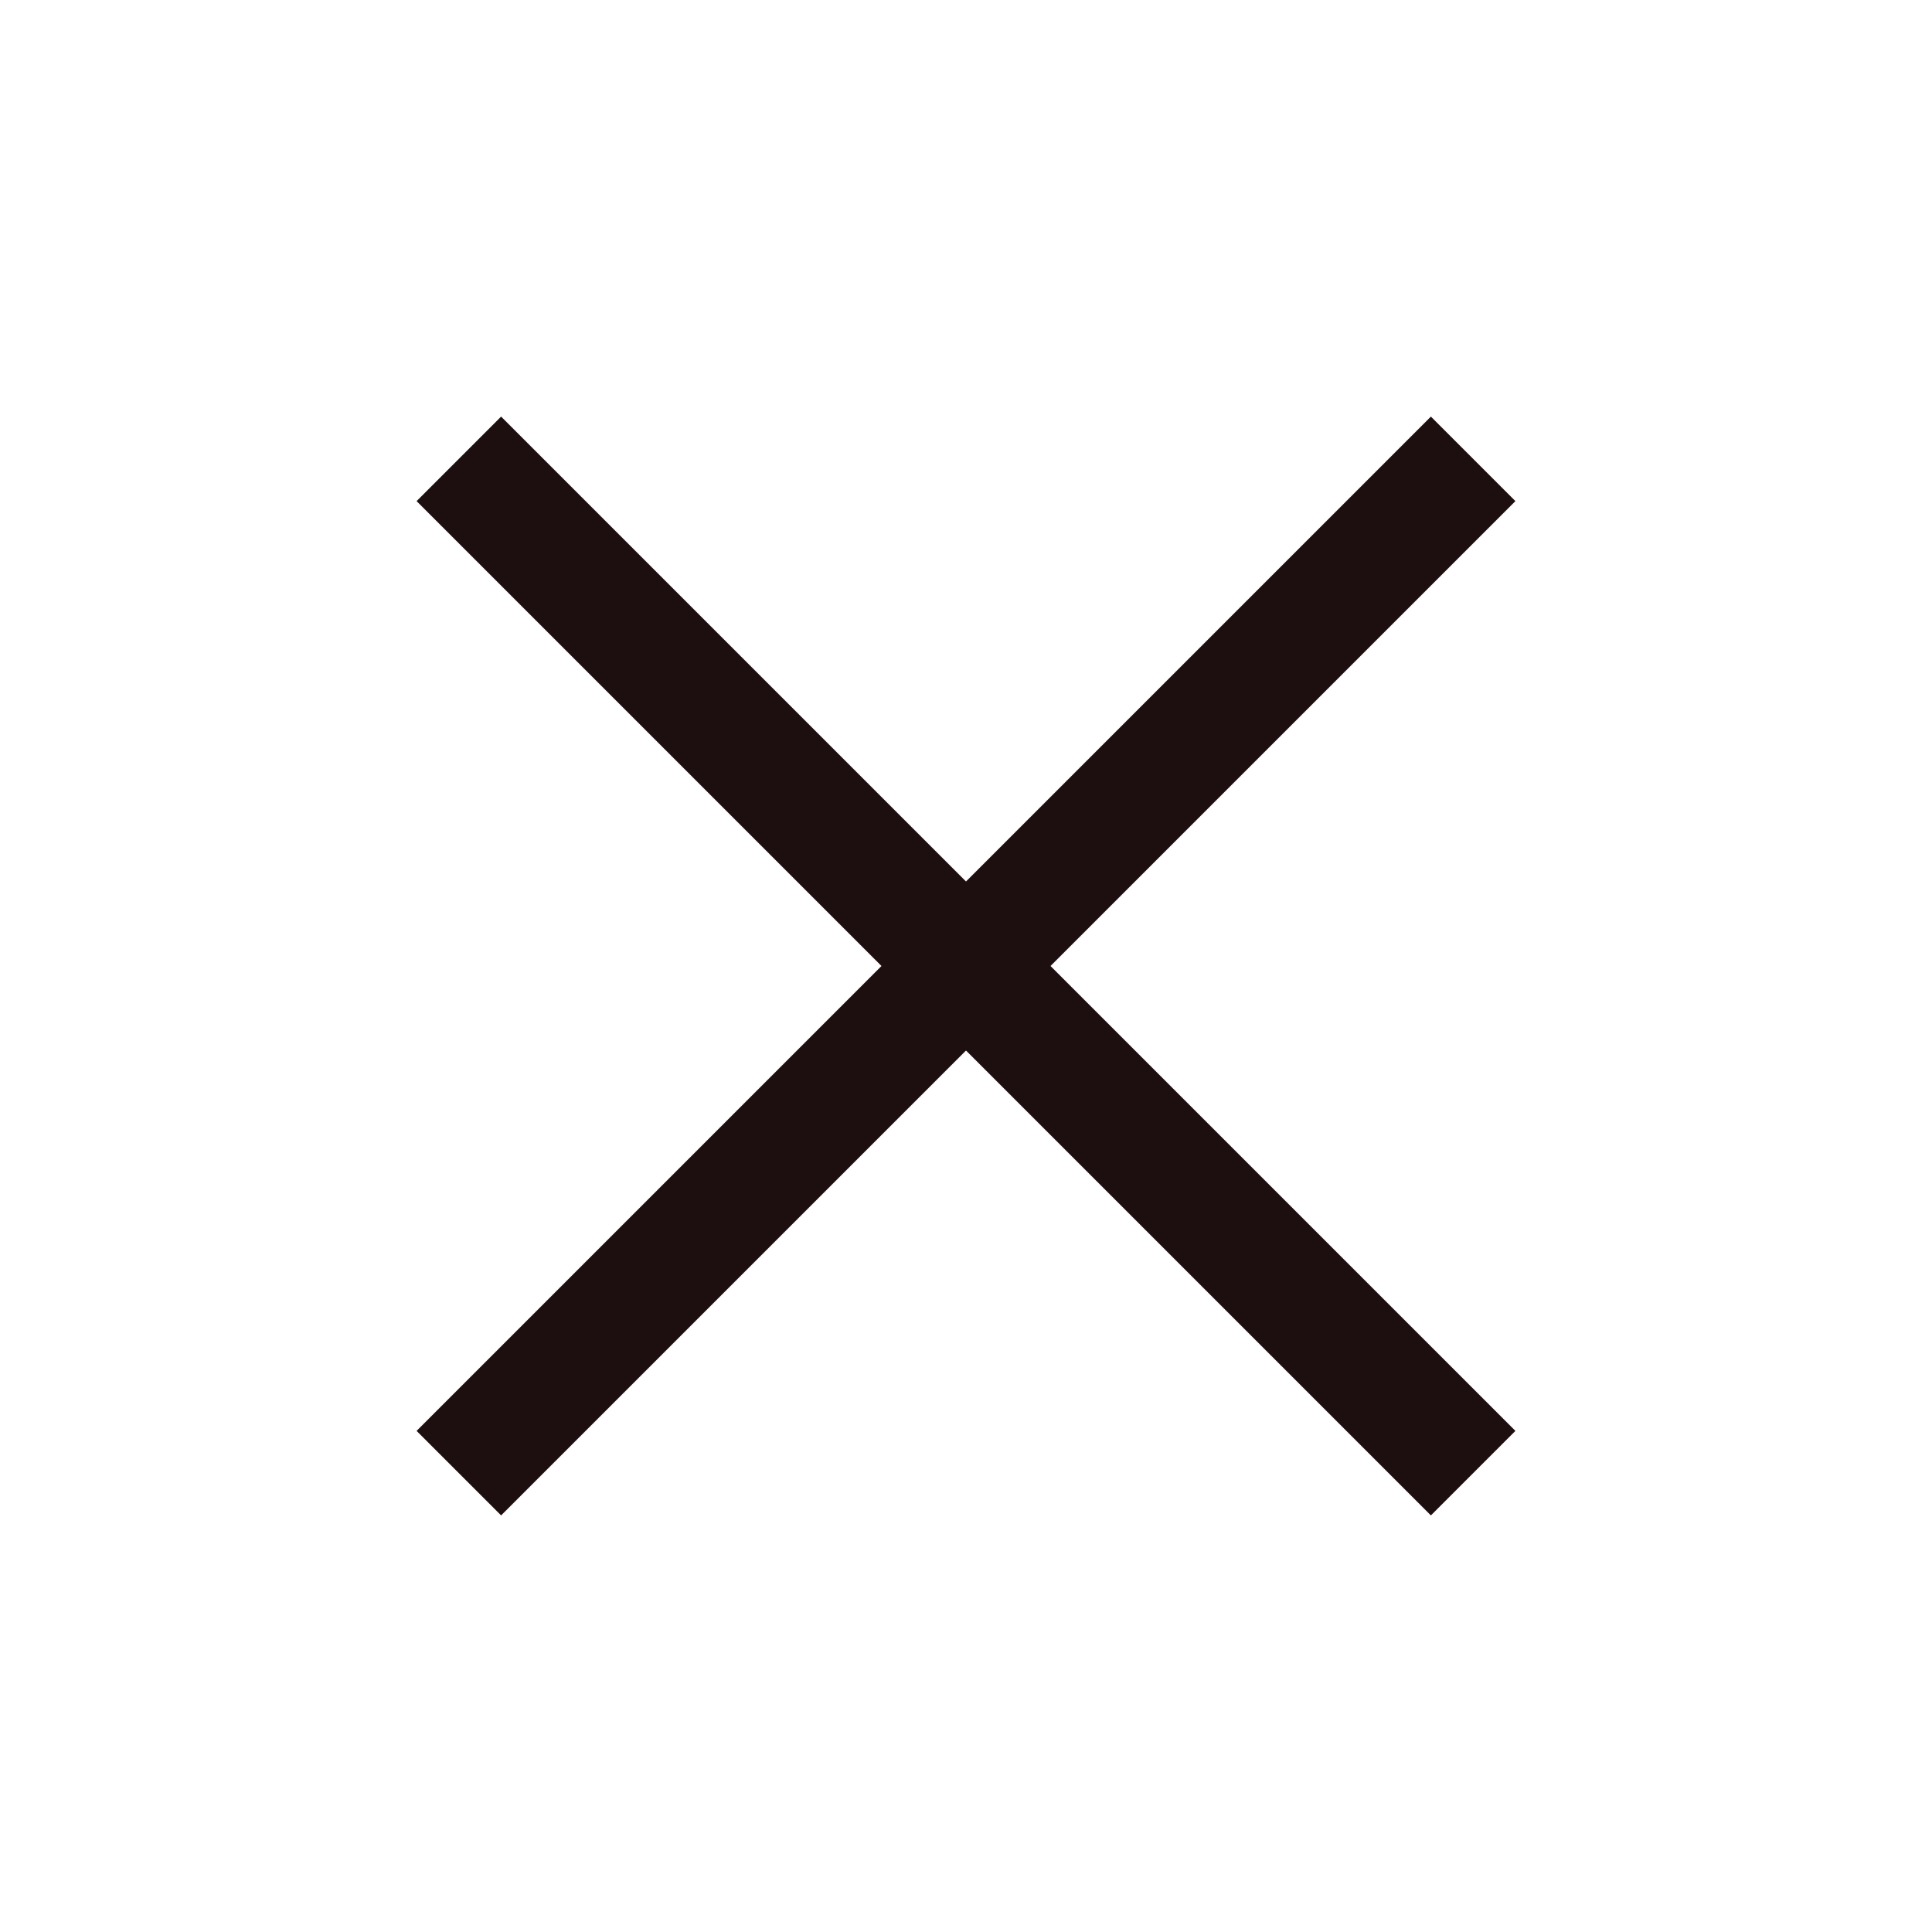
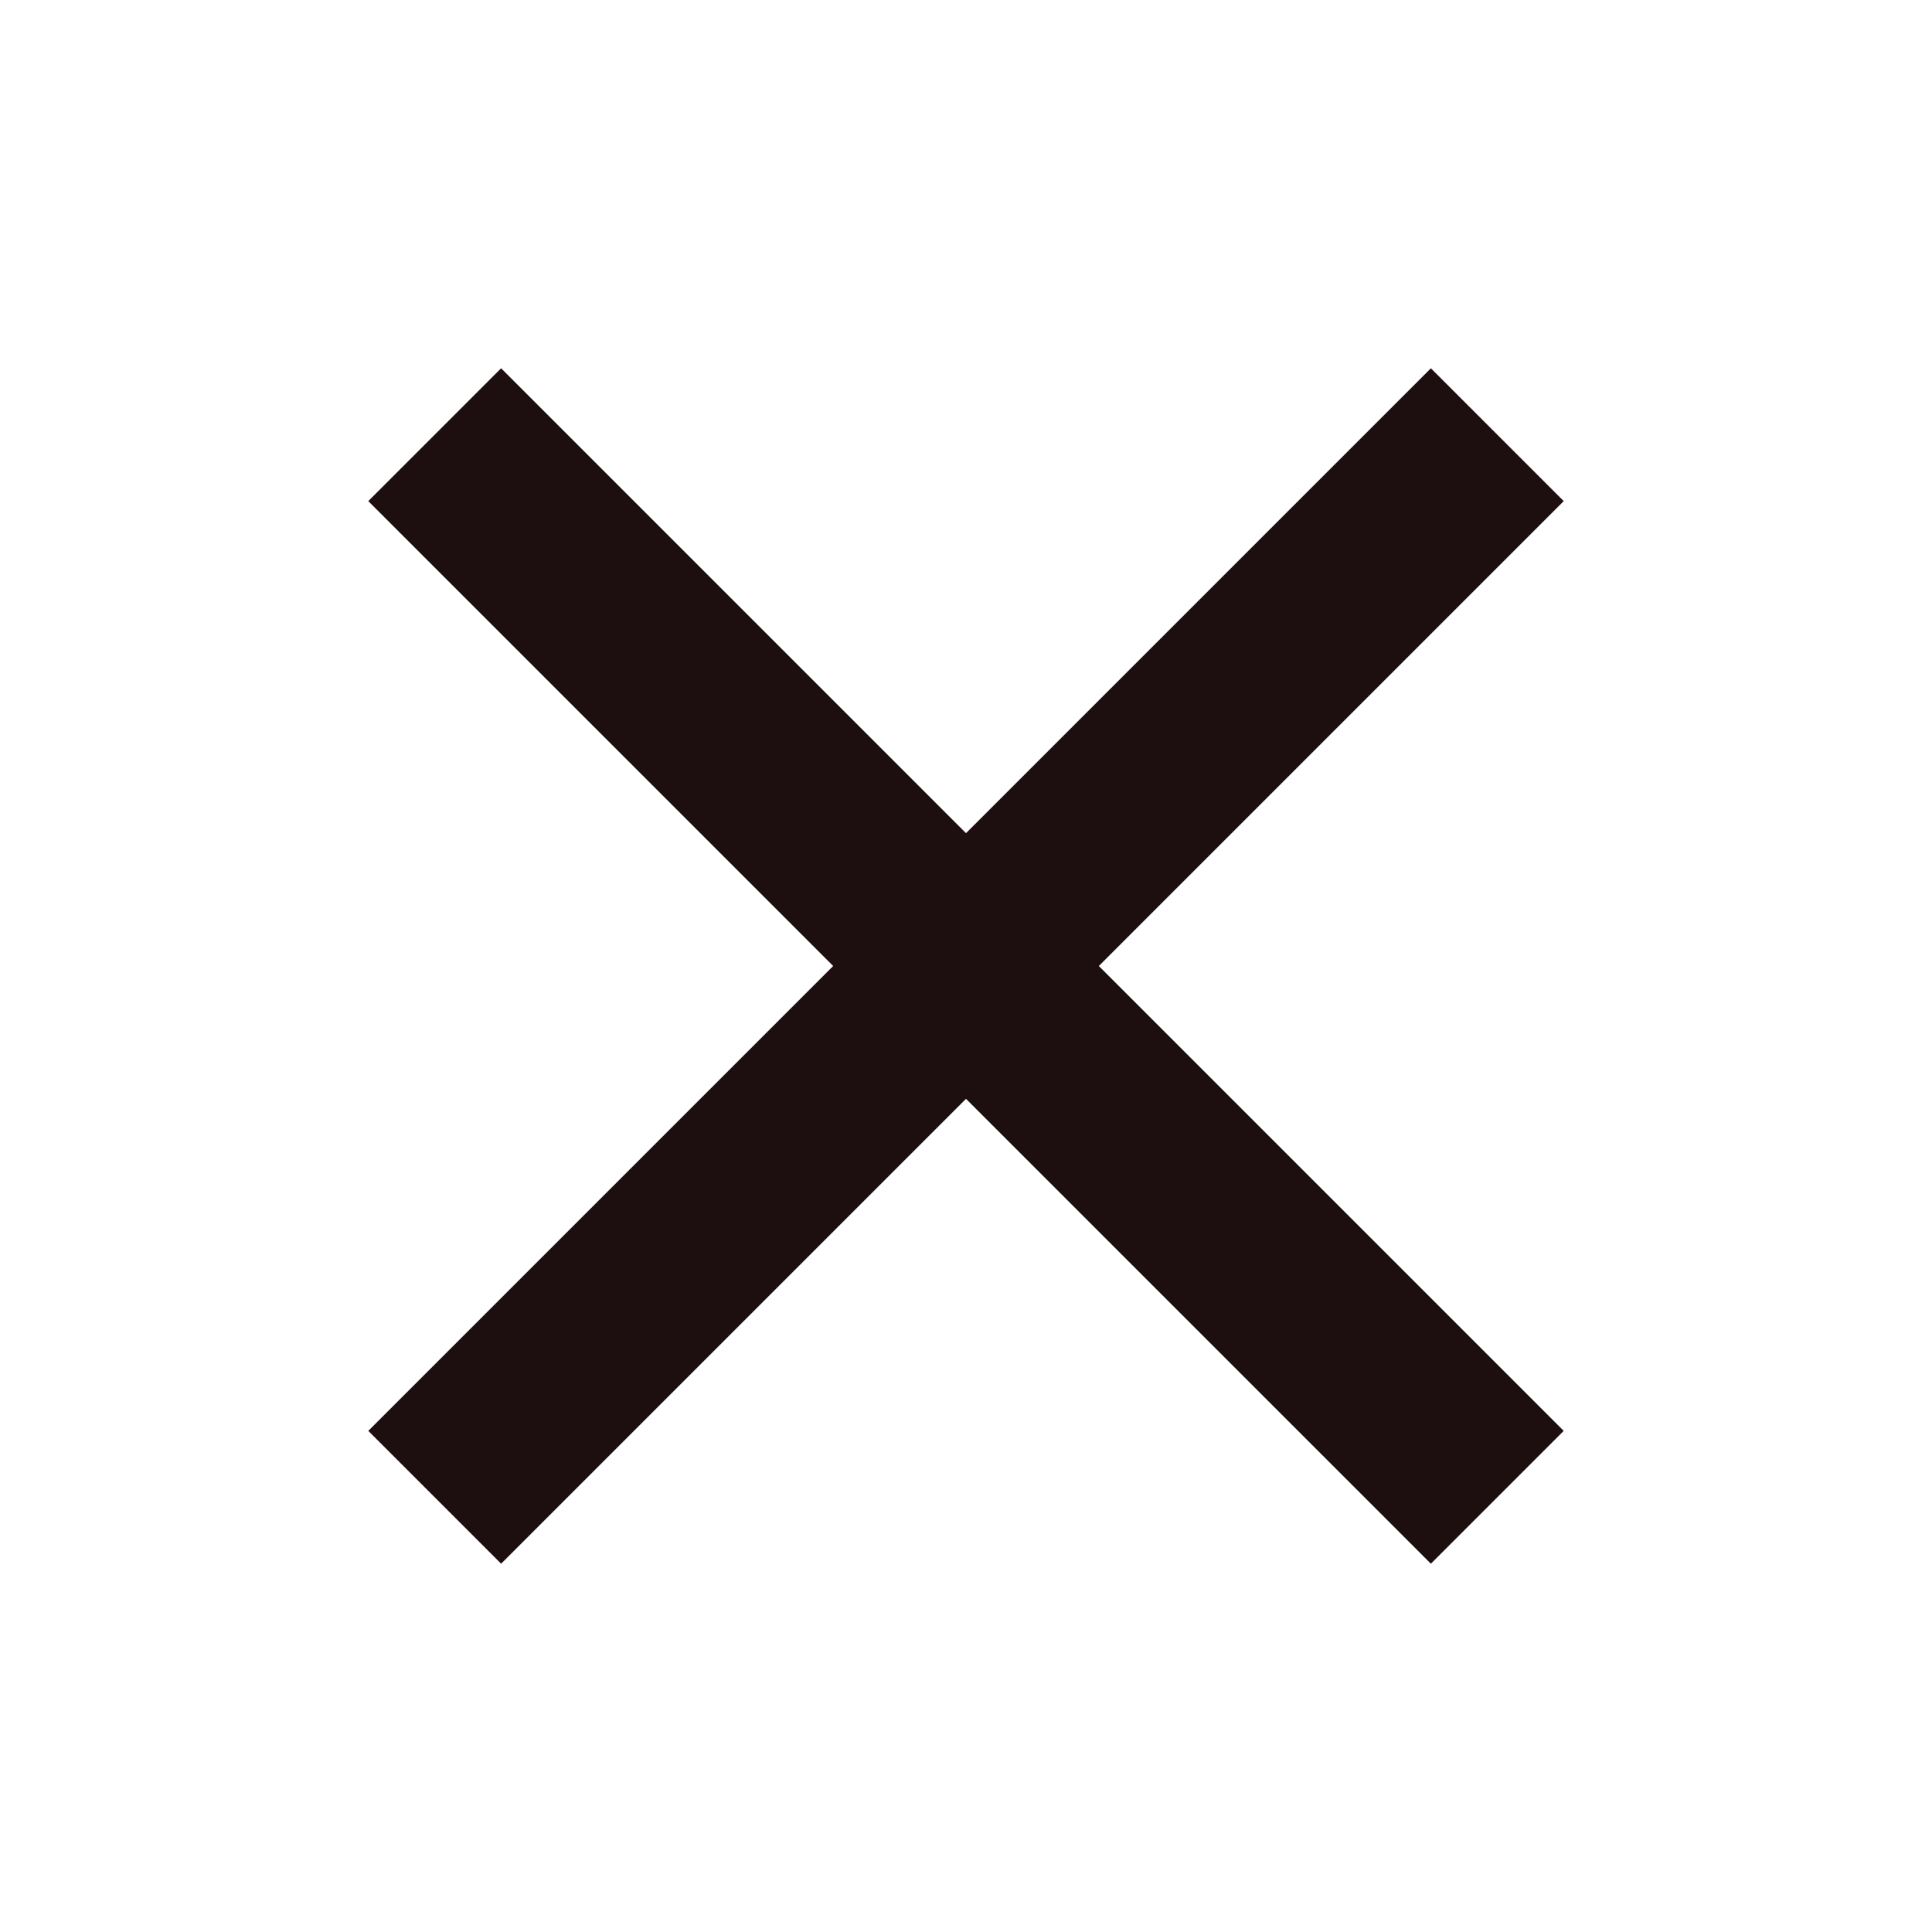
<svg xmlns="http://www.w3.org/2000/svg" height="24px" viewBox="0 -960 960 960" width="24px" fill="#1d0f0f">
-   <path d="m249-207-42-42 231-231-231-231 42-42 231 231 231-231 42 42-231 231 231 231-42 42-231-231-231 231Z" />
+   <path d="m249-183-66-66 231-231-231-231 66-66 231 231 231-231 66 66-231 231 231 231-66 66-231-231-231 231Z" />
</svg>
